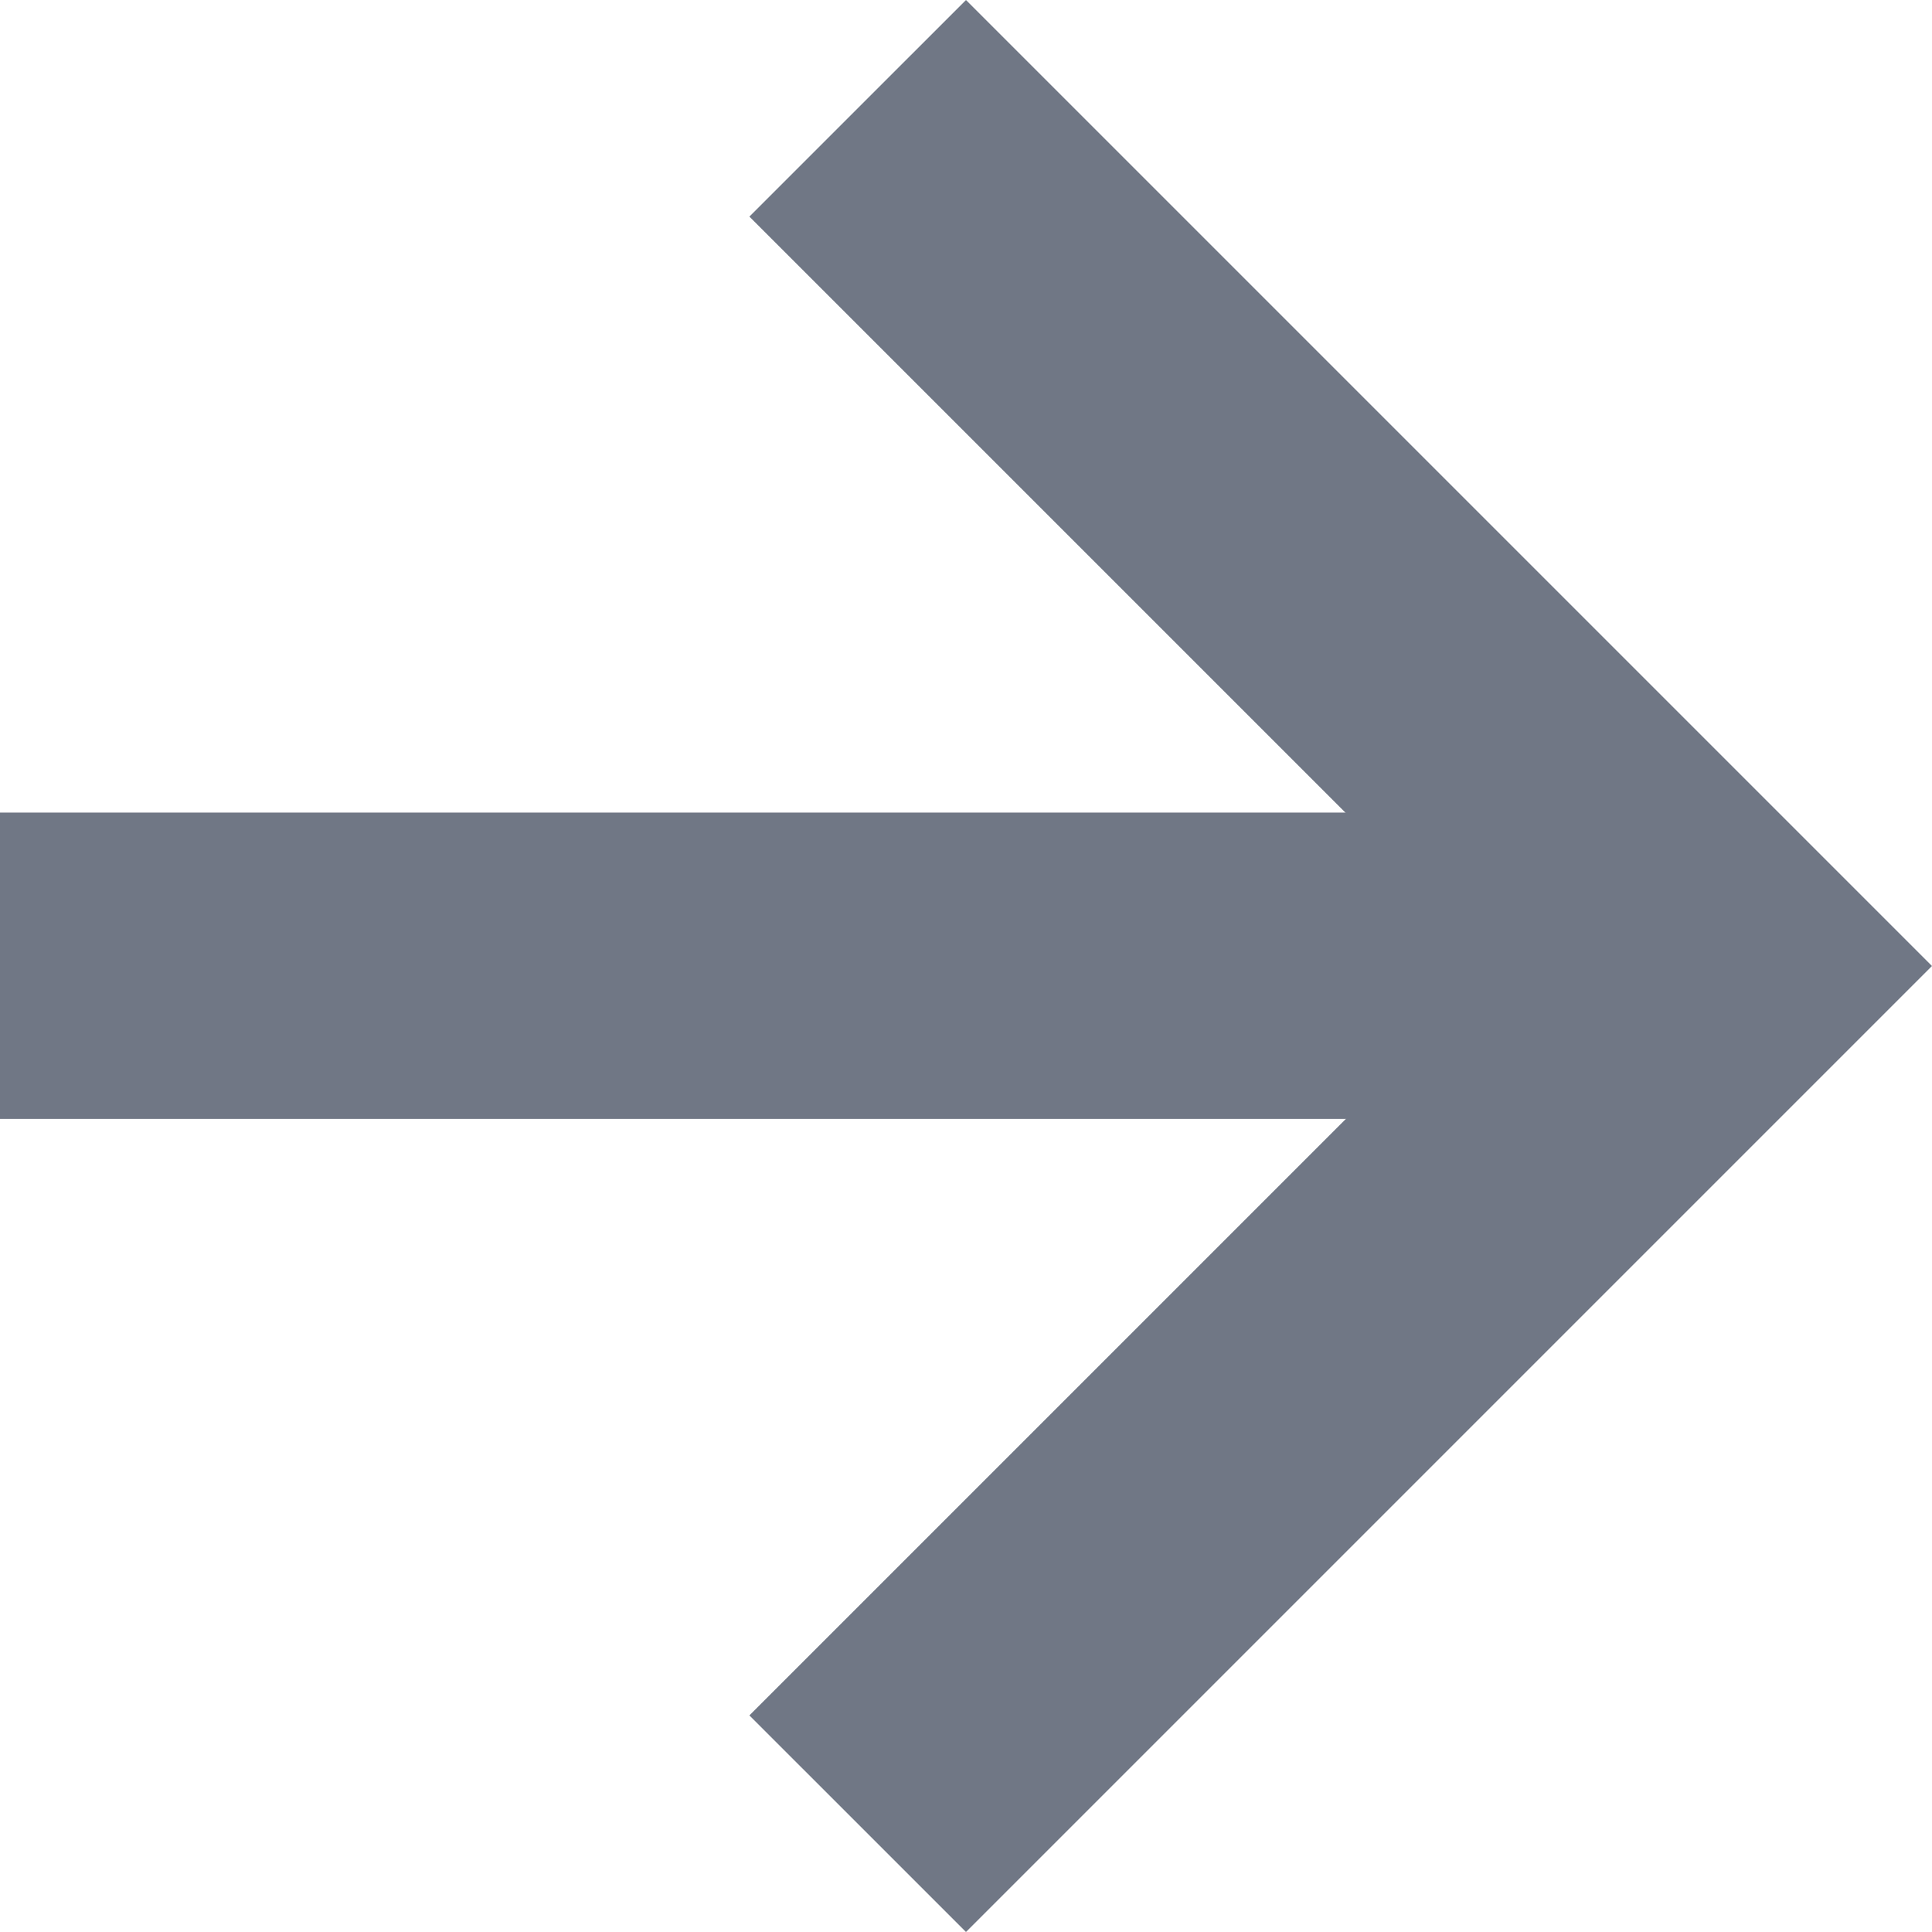
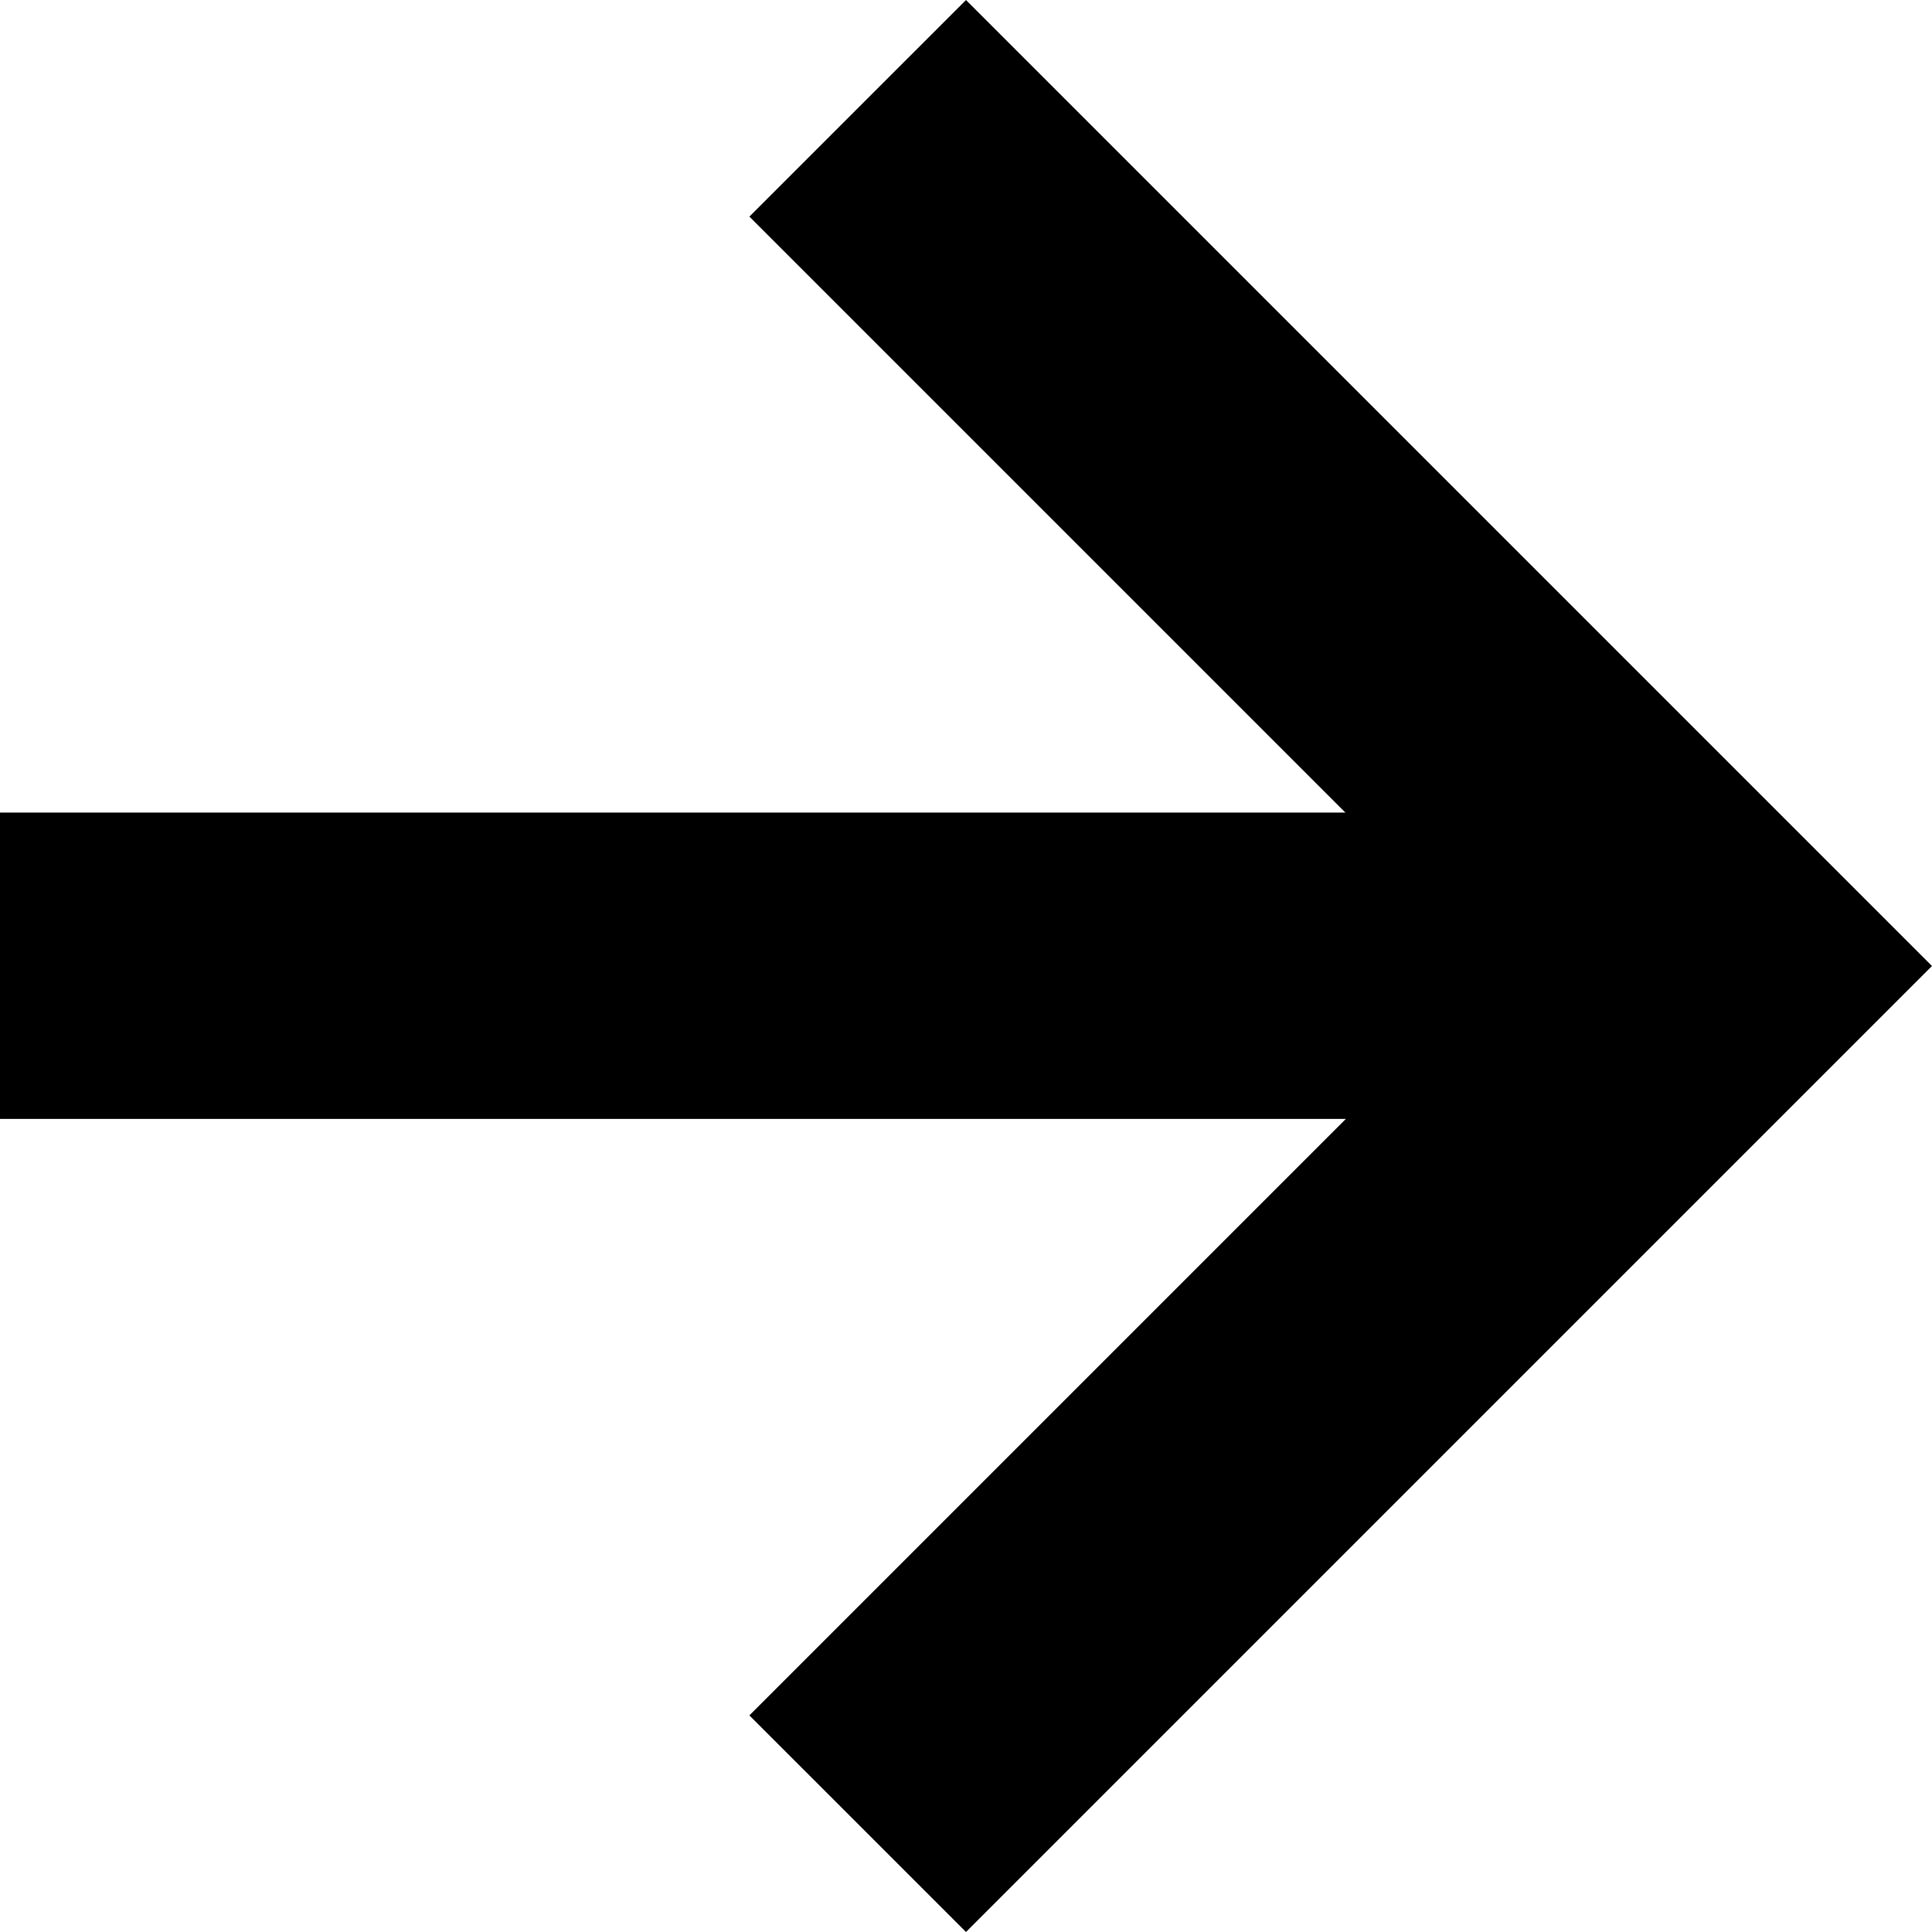
<svg xmlns="http://www.w3.org/2000/svg" width="15.768" height="15.768" viewBox="0 0 15.768 15.768">
  <g id="Flèche_navigation_marées" transform="translate(14 14.884) rotate(180)">
-     <path id="Flèche_droite_gris_clair" data-name="Flèche droite_gris clair" d="M0,0,7,7,0,14" transform="translate(7 14) rotate(180)" fill="none" stroke="#707785" stroke-width="2.5" />
-     <line id="Ligne_1769" data-name="Ligne 1769" x1="14" transform="translate(0 7.002)" fill="none" stroke="#707785" stroke-width="2.5" />
+     <path id="Flèche_droite_gris_clair" data-name="Flèche droite_gris clair" d="M0,0,7,7,0,14" transform="translate(7 14) rotate(180)" fill="none" stroke="currentColor" stroke-width="2.5" />
+     <line id="Ligne_1769" data-name="Ligne 1769" x1="14" transform="translate(0 7.002)" fill="none" stroke="currentColor" stroke-width="2.5" />
  </g>
</svg>
